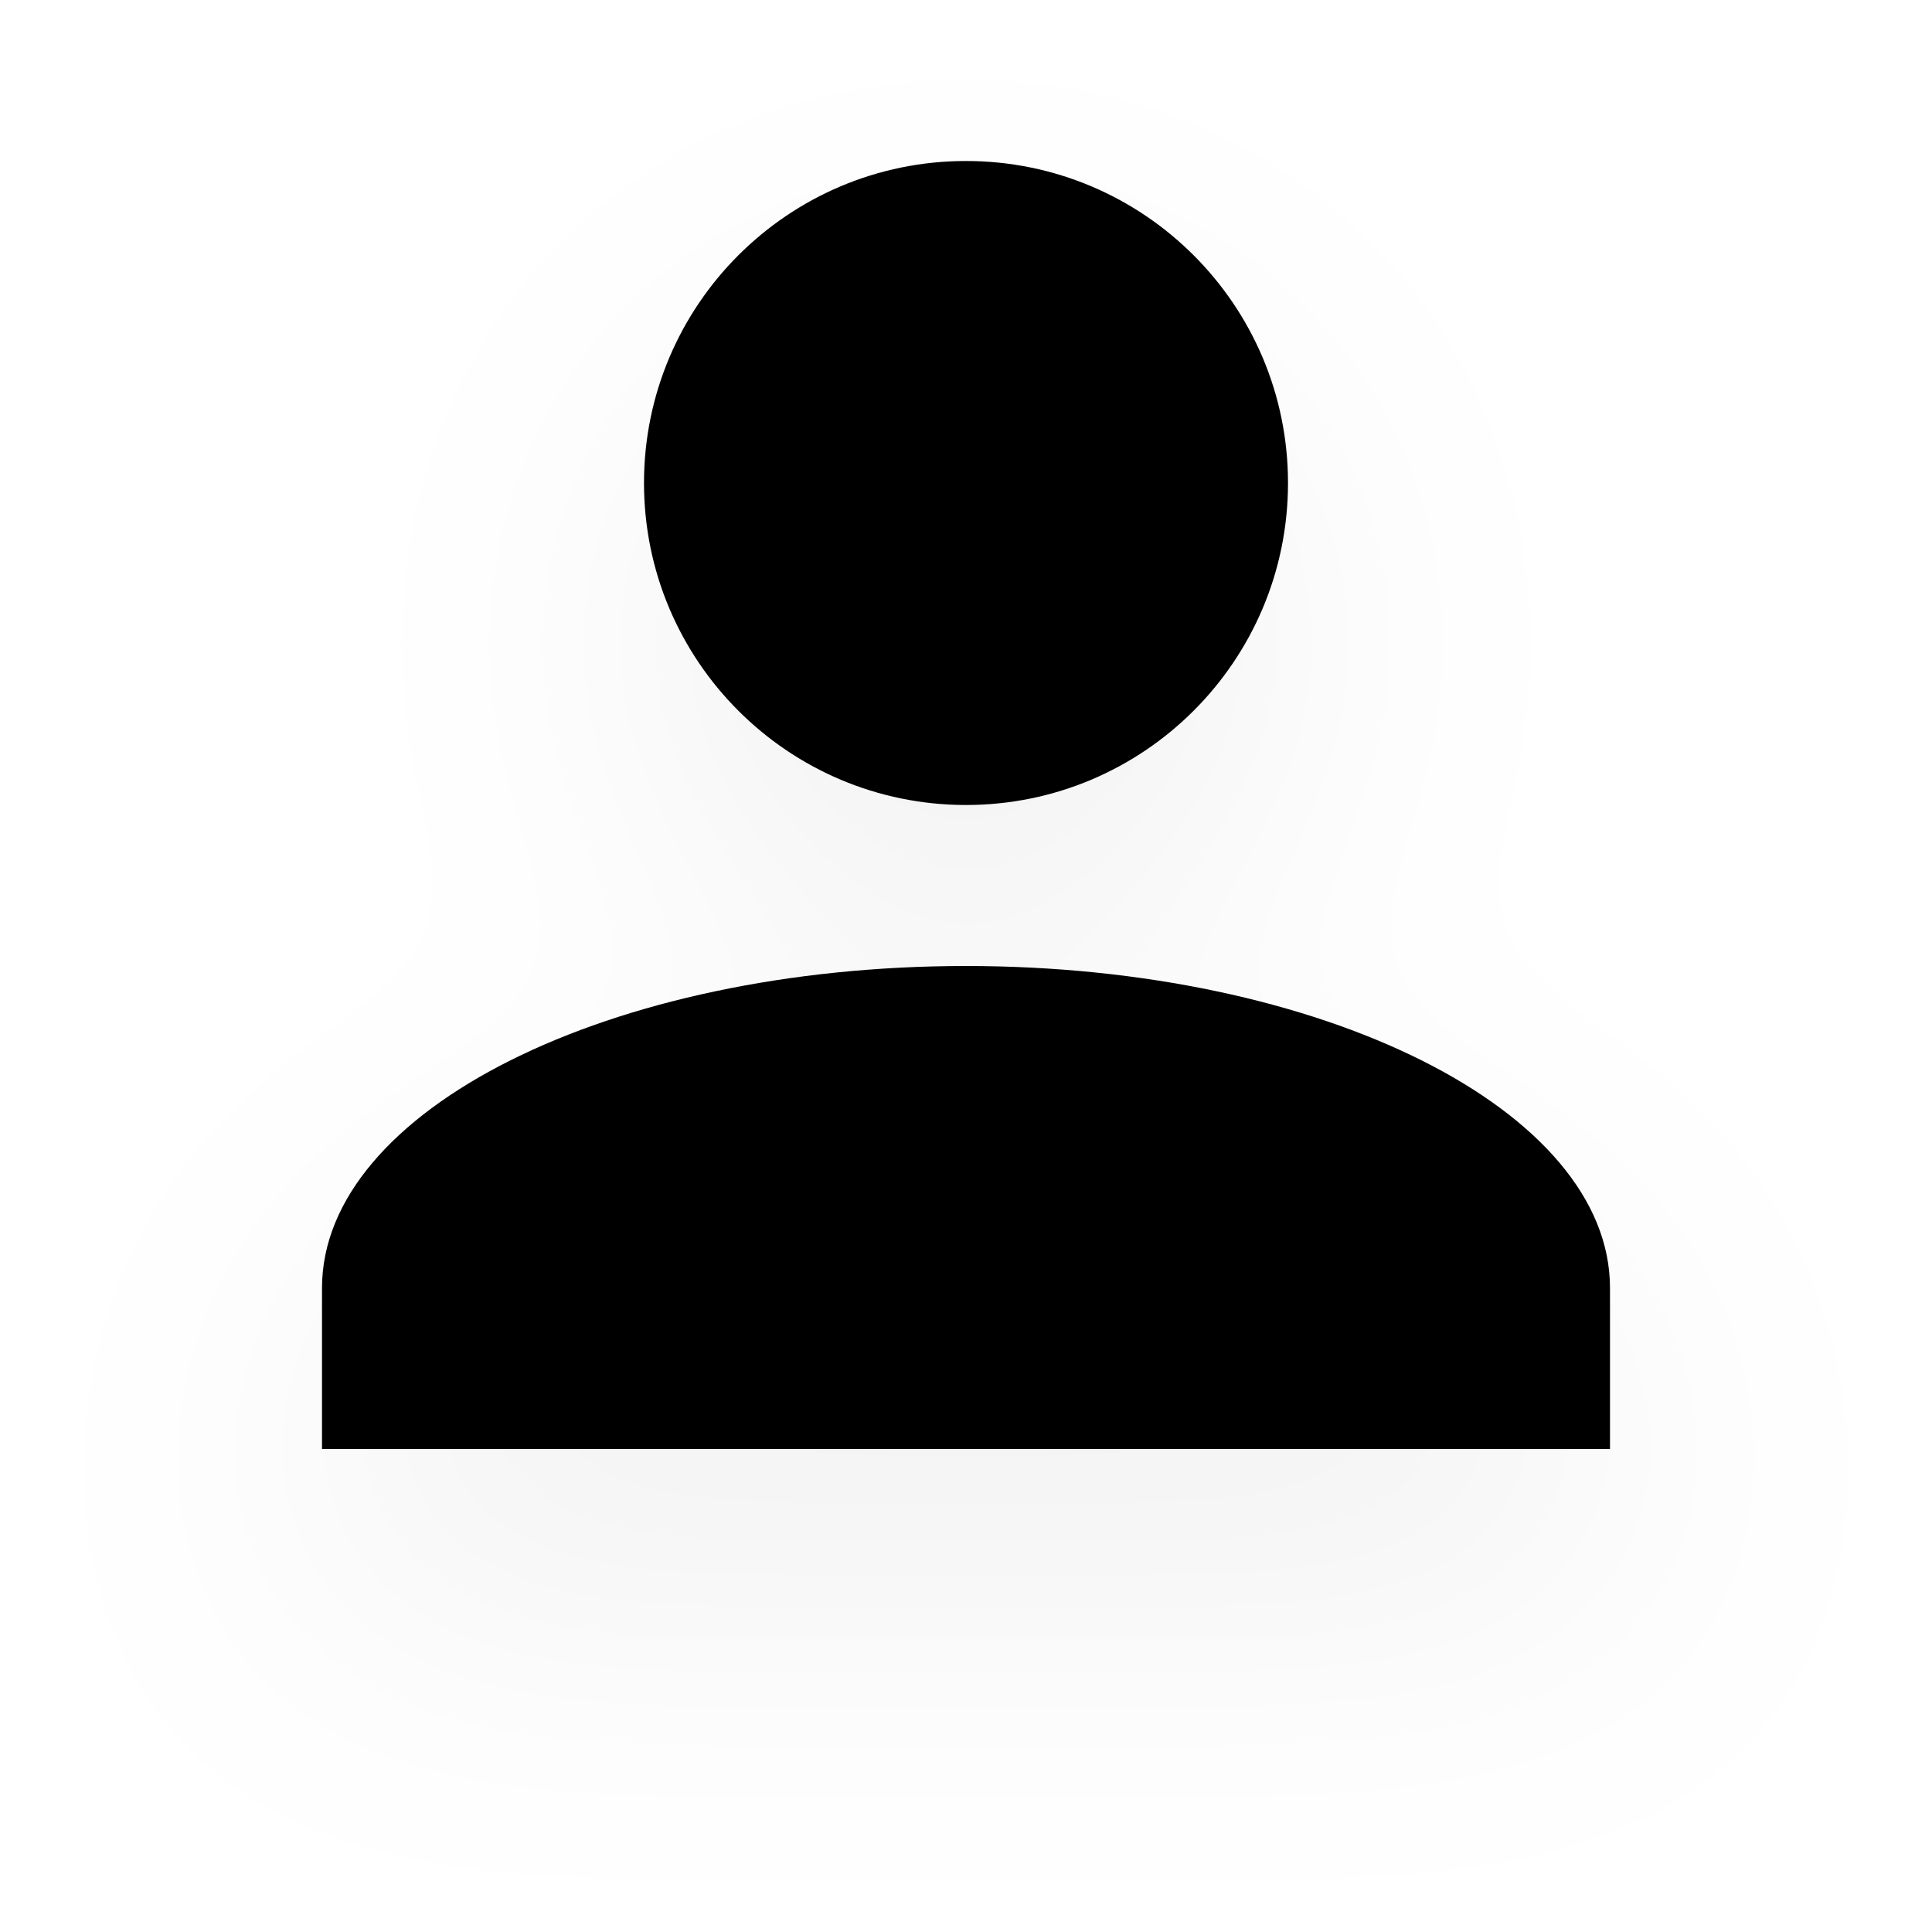
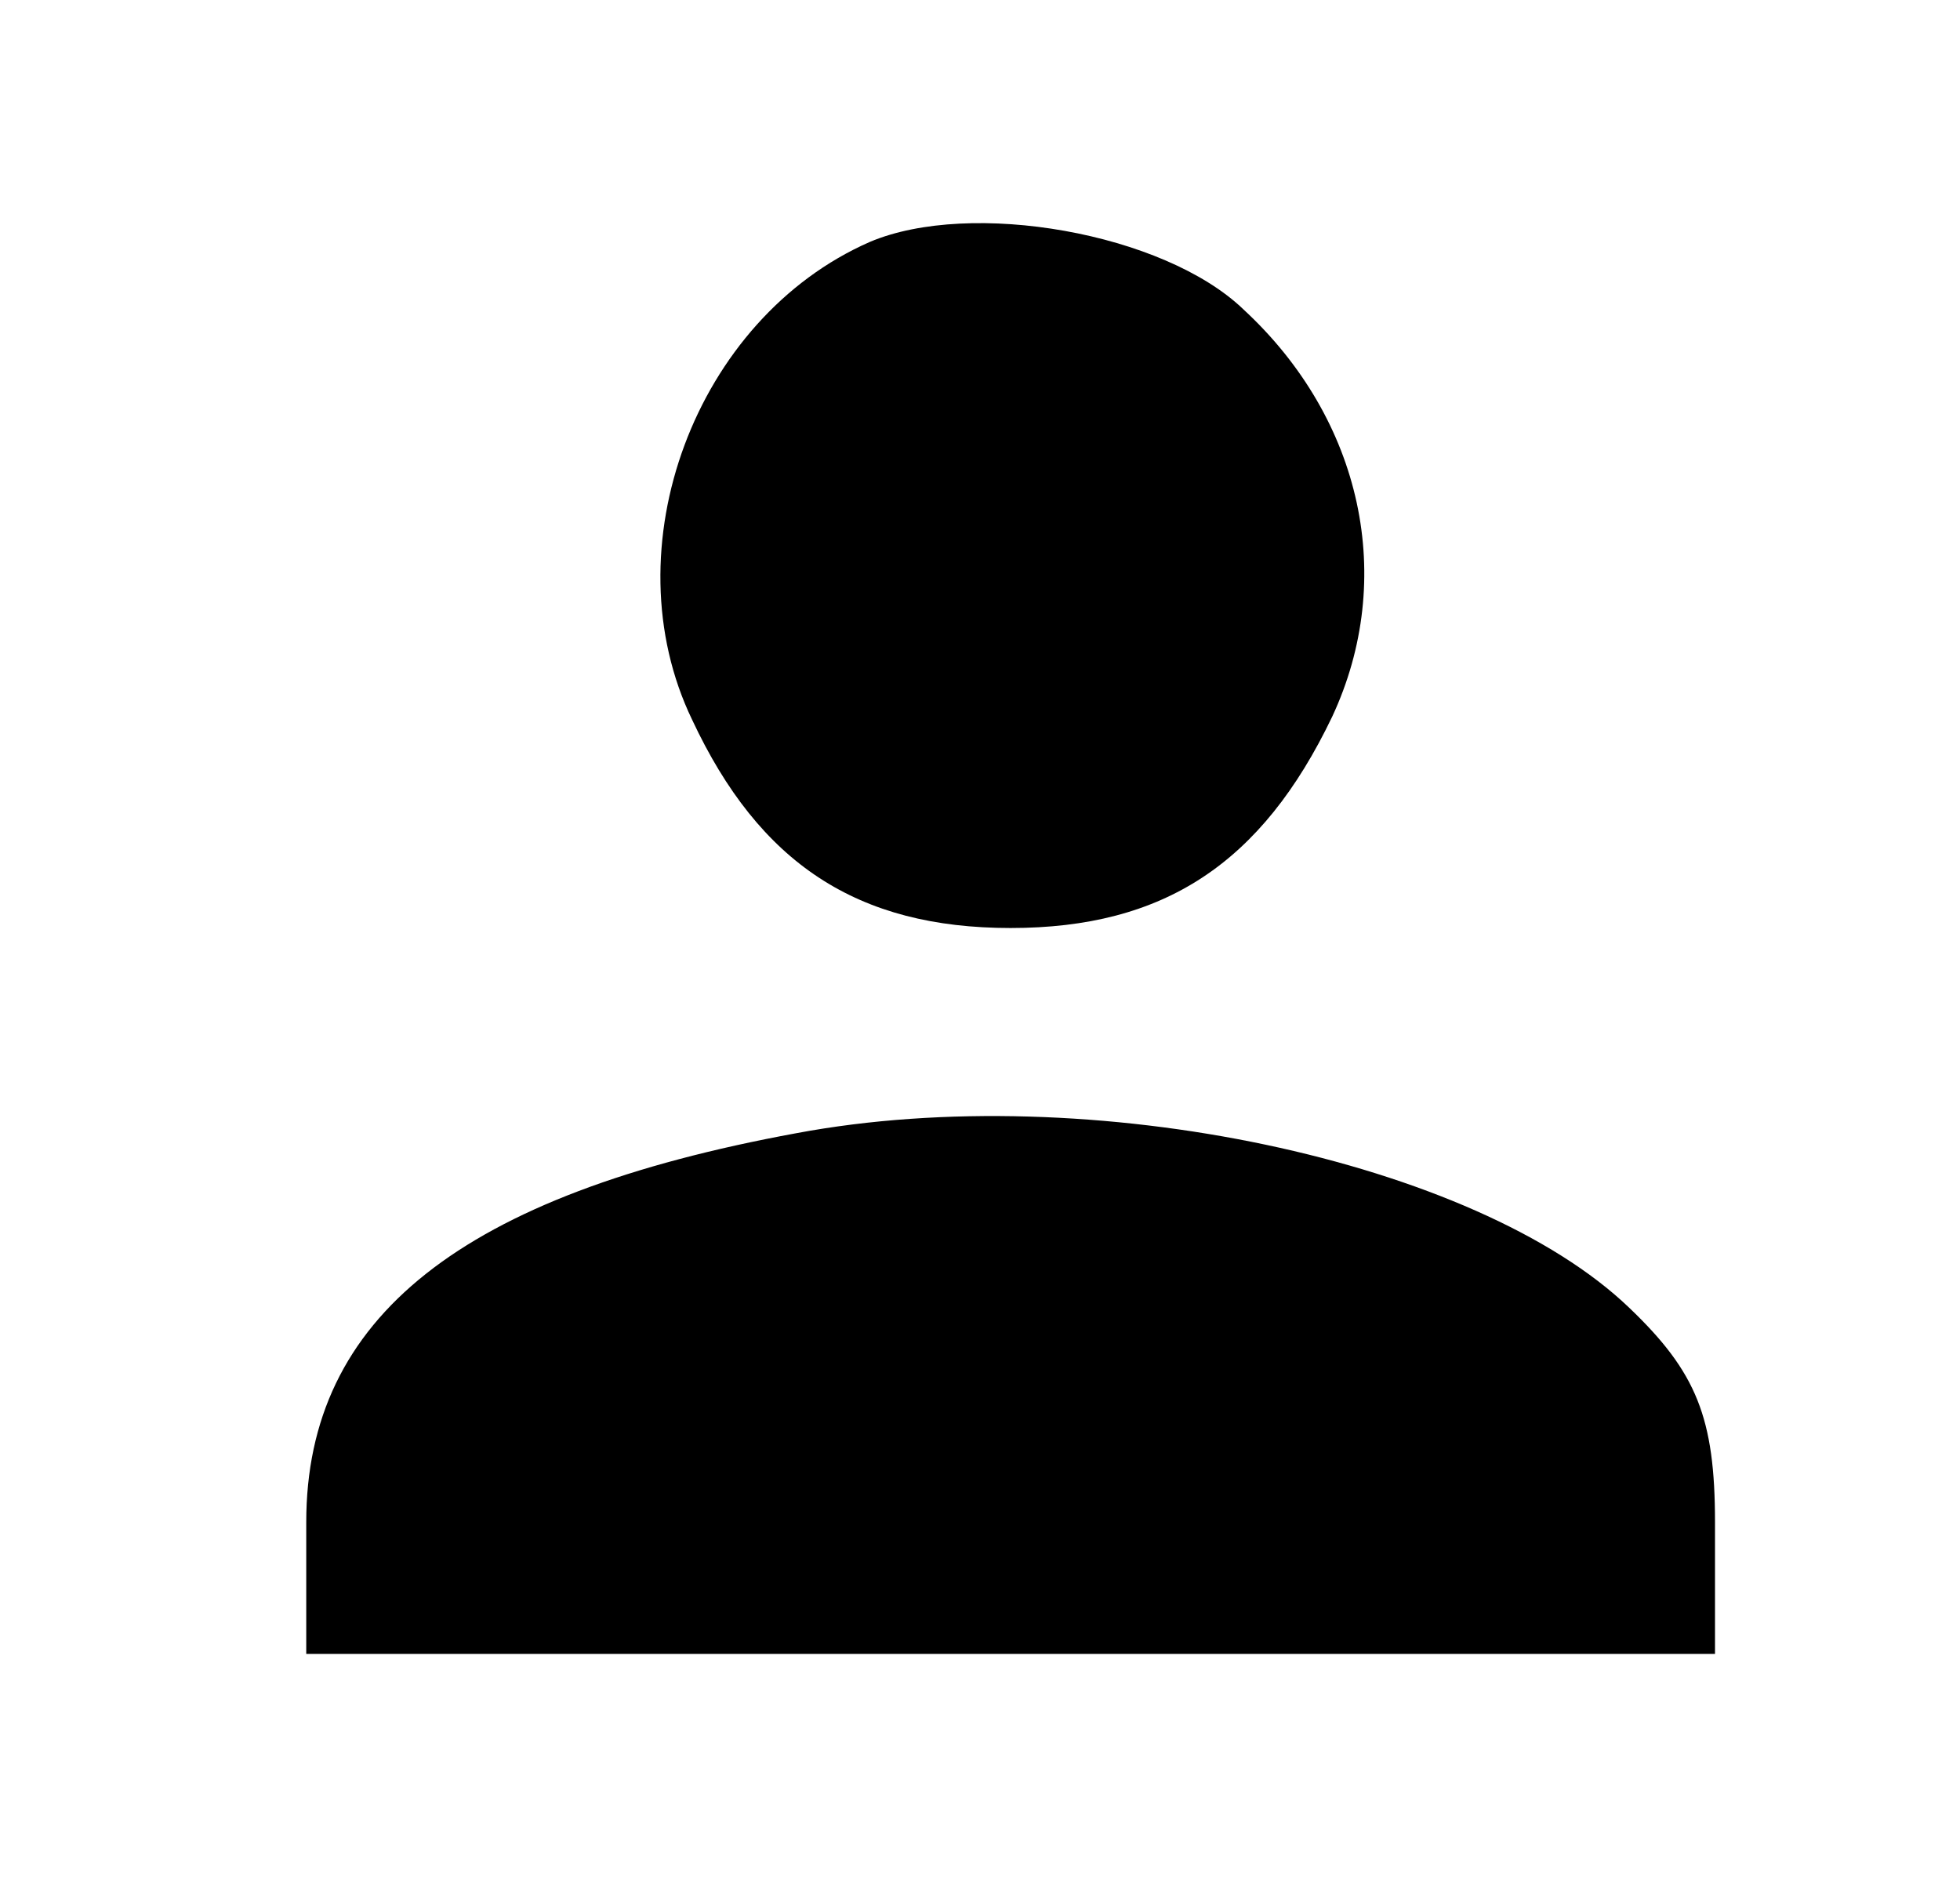
- <svg xmlns="http://www.w3.org/2000/svg" width="24px" height="24px" viewBox="0 0 24 24" version="1.1">
-   <defs>
-     <filter x="-50%" y="-50%" width="200%" height="200%" filterUnits="objectBoundingBox" id="filter-1">
-       <feOffset dx="0" dy="2" in="SourceAlpha" result="shadowOffsetOuter1" />
-       <feGaussianBlur stdDeviation="2" in="shadowOffsetOuter1" result="shadowBlurOuter1" />
-       <feColorMatrix values="0 0 0 0 0   0 0 0 0 0   0 0 0 0 0  0 0 0 0.05 0" type="matrix" in="shadowBlurOuter1" result="shadowMatrixOuter1" />
-       <feMerge>
-         <feMergeNode in="shadowMatrixOuter1" />
-         <feMergeNode in="SourceGraphic" />
-       </feMerge>
-     </filter>
-   </defs>
-   <g id="OPt-2" stroke="none" stroke-width="1" fill="none" fill-rule="evenodd">
-     <g id="prog2_pro3_Mobile-Portrait_opt2-Copy-2" transform="translate(-283, -19)" fill="#000000">
-       <g id="nav">
-         <g id="Group-6" filter="url(#filter-1)">
-           <g id="ic_login" transform="translate(287, 21)">
-             <path d="M8,0 C10.209,0 12,1.791 12,4 C12,6.209 10.209,8 8,8 C5.791,8 4,6.209 4,4 C4,1.791 5.791,0 8,0 L8,0 Z M8,10 C12.42,10 16,11.79 16,14 L16,16 L0,16 L0,14 C0,11.79 3.58,10 8,10 Z" id="Shape" />
-           </g>
-         </g>
-       </g>
-     </g>
+ <svg xmlns="http://www.w3.org/2000/svg" version="1.0" width="64pt" height="62pt" viewBox="0 0 64 62" preserveAspectRatio="xMidYMid meet">
+   <g transform="translate(0,62) scale(0.1,-0.1)" fill="#000000" stroke="none">
+     <path d="M284 541 c-57 -25 -85 -100 -58 -156 22 -47 54 -68 104 -68 50 0 82 21 105 69 21 45 10 97 -29 133 -26 25 -89 36 -122 22z" />
+     <path d="M260 250 c-109 -20 -160 -60 -160 -127 l0 -43 230 0 230 0 0 43 c0 34 -6 49 -28 70 -50 48 -176 75 -272 57z" />
  </g>
</svg>
